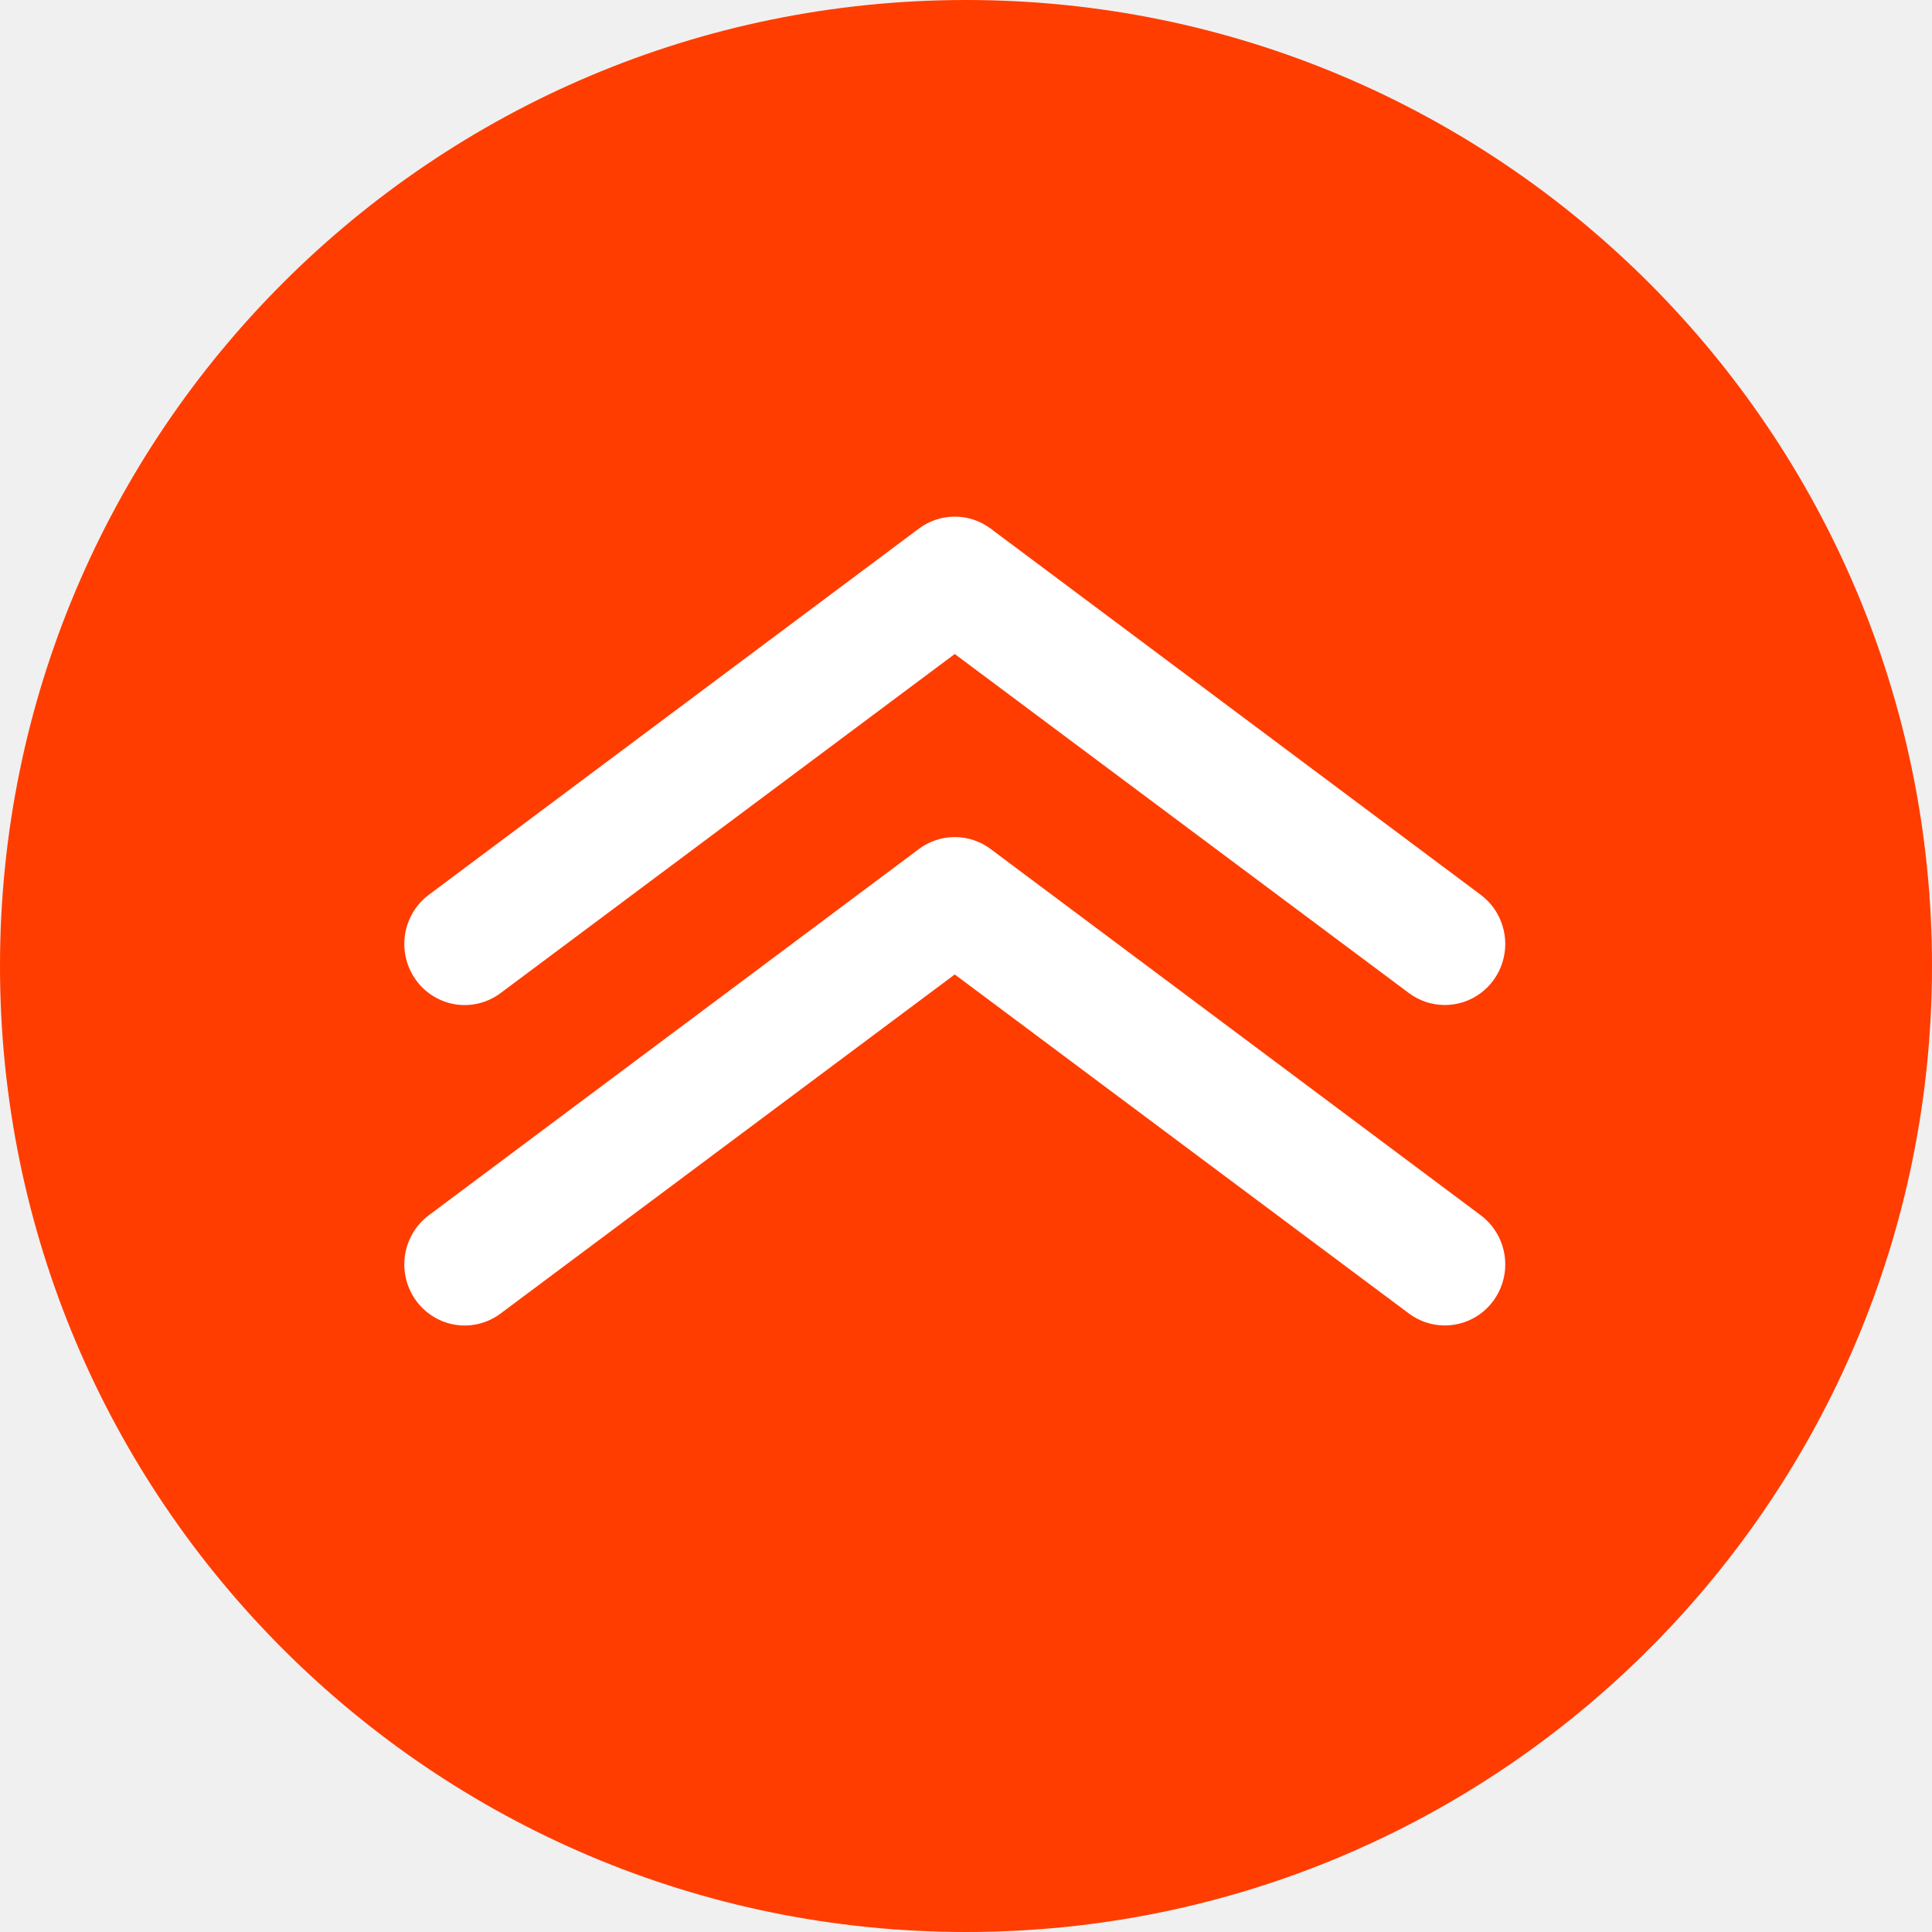
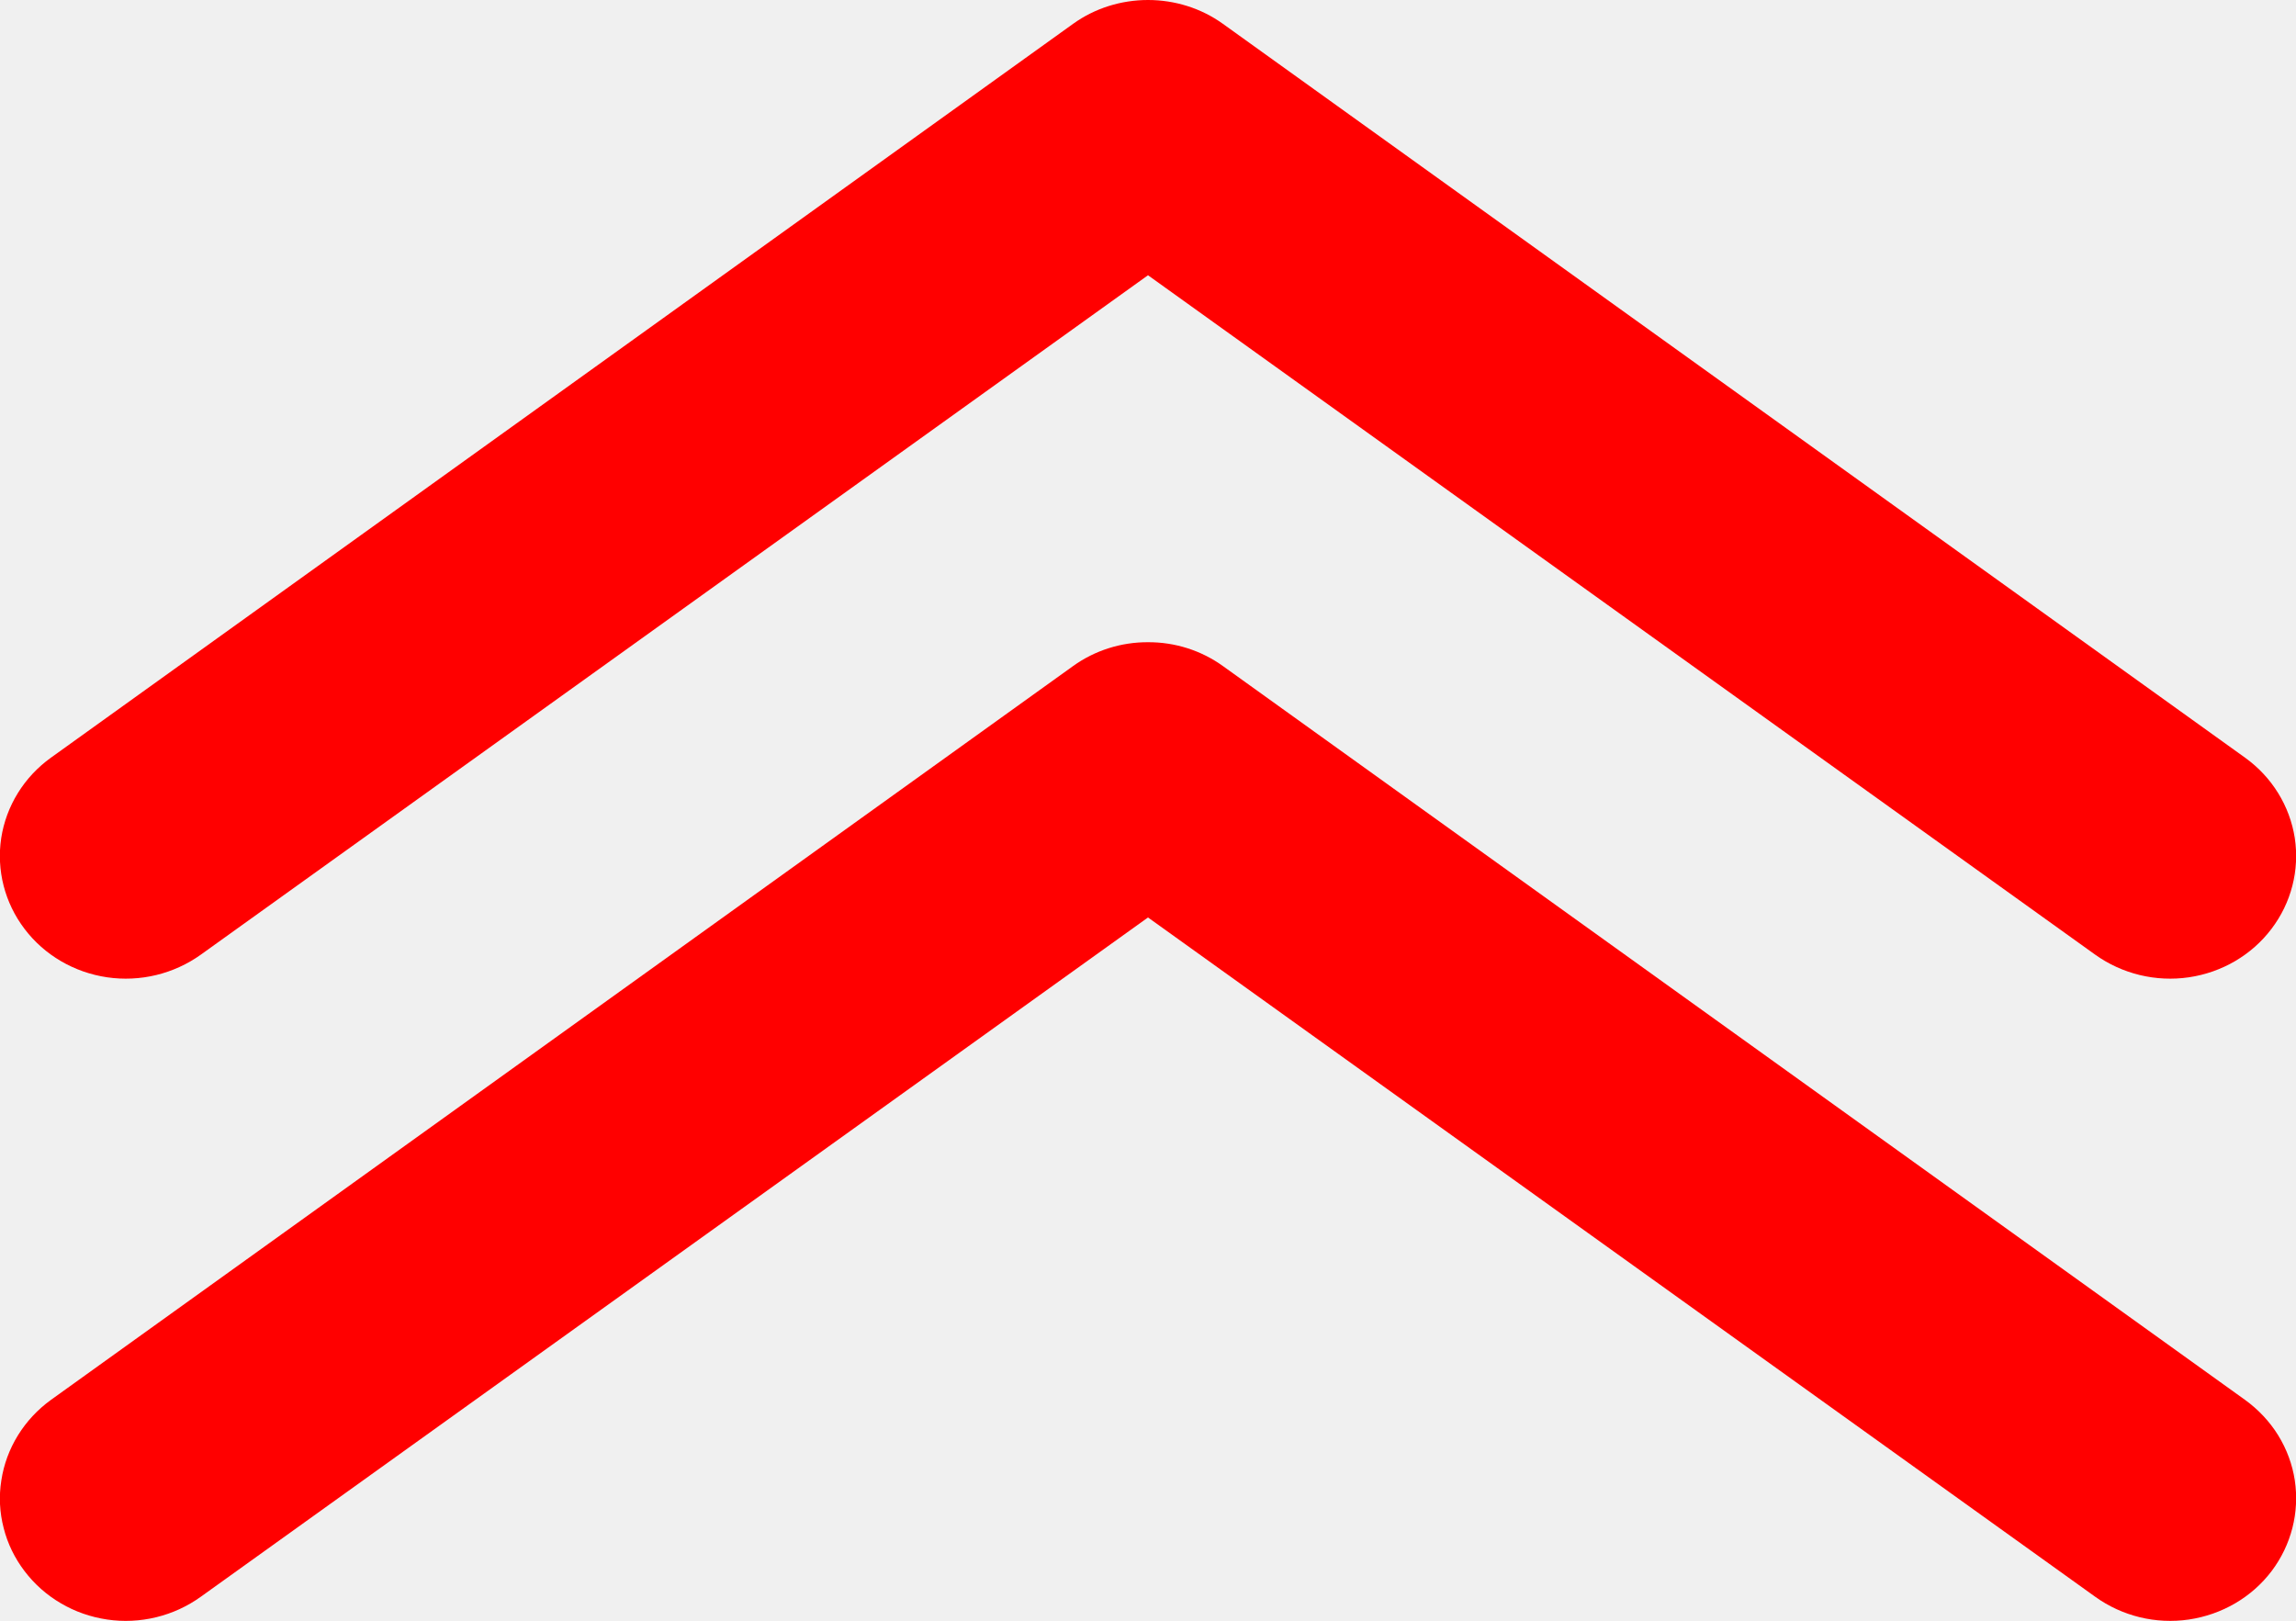
- <svg xmlns="http://www.w3.org/2000/svg" width="60" height="60" viewBox="0 0 60 60" fill="none">
-   <circle cx="30" cy="30" r="30" fill="#FF3D00" />
-   <g clip-path="url(#clip0_163129_5754)">
-     <path d="M44.871 41.163C44.47 41.163 44.079 41.034 43.756 40.793L29.651 30.263L15.546 40.793C15.348 40.941 15.123 41.048 14.884 41.108C14.645 41.169 14.397 41.181 14.153 41.144C13.91 41.107 13.676 41.021 13.465 40.893C13.254 40.764 13.07 40.595 12.923 40.395C12.777 40.194 12.671 39.967 12.612 39.725C12.552 39.483 12.54 39.232 12.577 38.986C12.651 38.488 12.917 38.04 13.317 37.741L28.537 26.368C28.859 26.126 29.25 25.996 29.651 25.996C30.052 25.996 30.443 26.126 30.766 26.368L45.986 37.741C46.303 37.978 46.539 38.311 46.659 38.691C46.779 39.072 46.777 39.481 46.653 39.86C46.53 40.24 46.291 40.57 45.971 40.804C45.651 41.038 45.266 41.163 44.871 41.163Z" fill="white" />
-     <path d="M44.871 31.211C44.47 31.212 44.079 31.082 43.756 30.841L29.651 20.311L15.546 30.841C15.146 31.14 14.645 31.267 14.153 31.192C13.661 31.117 13.219 30.848 12.923 30.443C12.628 30.038 12.503 29.532 12.577 29.034C12.651 28.536 12.917 28.088 13.317 27.789L28.536 16.416C28.859 16.174 29.25 16.044 29.651 16.044C30.052 16.044 30.443 16.174 30.765 16.416L45.985 27.789C46.303 28.026 46.539 28.359 46.659 28.74C46.779 29.12 46.777 29.529 46.653 29.909C46.529 30.288 46.291 30.618 45.971 30.852C45.651 31.086 45.266 31.212 44.871 31.211Z" fill="white" />
-   </g>
-   <defs>
-     <clipPath id="clip0_163129_5754">
-       <rect width="34.186" height="25.116" fill="white" transform="translate(12.5581 16.0464)" />
-     </clipPath>
-   </defs>
+ <svg xmlns="http://www.w3.org/2000/svg" width="17" height="12" viewBox="0 0 17 12" fill="none">
+   <path d="M8.5 4.755C8.7 4.754 8.894 4.816 9.054 4.931L16.623 10.365C16.721 10.436 16.805 10.525 16.868 10.627C16.931 10.729 16.973 10.842 16.991 10.96C17.027 11.198 16.965 11.44 16.819 11.633C16.672 11.827 16.451 11.955 16.207 11.991C15.962 12.027 15.713 11.966 15.514 11.823L8.5 6.793L1.486 11.823C1.387 11.894 1.276 11.945 1.157 11.974C1.038 12.003 0.914 12.009 0.793 11.991C0.672 11.973 0.556 11.933 0.451 11.871C0.346 11.81 0.255 11.729 0.182 11.633C0.109 11.537 0.056 11.429 0.027 11.313C-0.003 11.198 -0.009 11.078 0.01 10.96C0.028 10.842 0.07 10.729 0.133 10.627C0.196 10.525 0.279 10.436 0.377 10.365L7.946 4.931C8.106 4.816 8.301 4.754 8.5 4.755Z" fill="#FF0000" />
+   <path d="M8.5 -0C8.699 -0 8.894 0.061 9.054 0.176L16.623 5.61C16.822 5.753 16.954 5.967 16.991 6.205C17.027 6.443 16.965 6.685 16.818 6.878C16.671 7.072 16.451 7.2 16.207 7.236C15.962 7.272 15.713 7.211 15.514 7.069L8.5 2.038L1.486 7.069C1.287 7.211 1.038 7.272 0.793 7.236C0.549 7.2 0.329 7.072 0.182 6.878C0.035 6.685 -0.027 6.443 0.009 6.205C0.046 5.967 0.178 5.753 0.377 5.61L7.946 0.176C8.106 0.061 8.301 -0 8.5 -0Z" fill="#FF0000" />
</svg>
